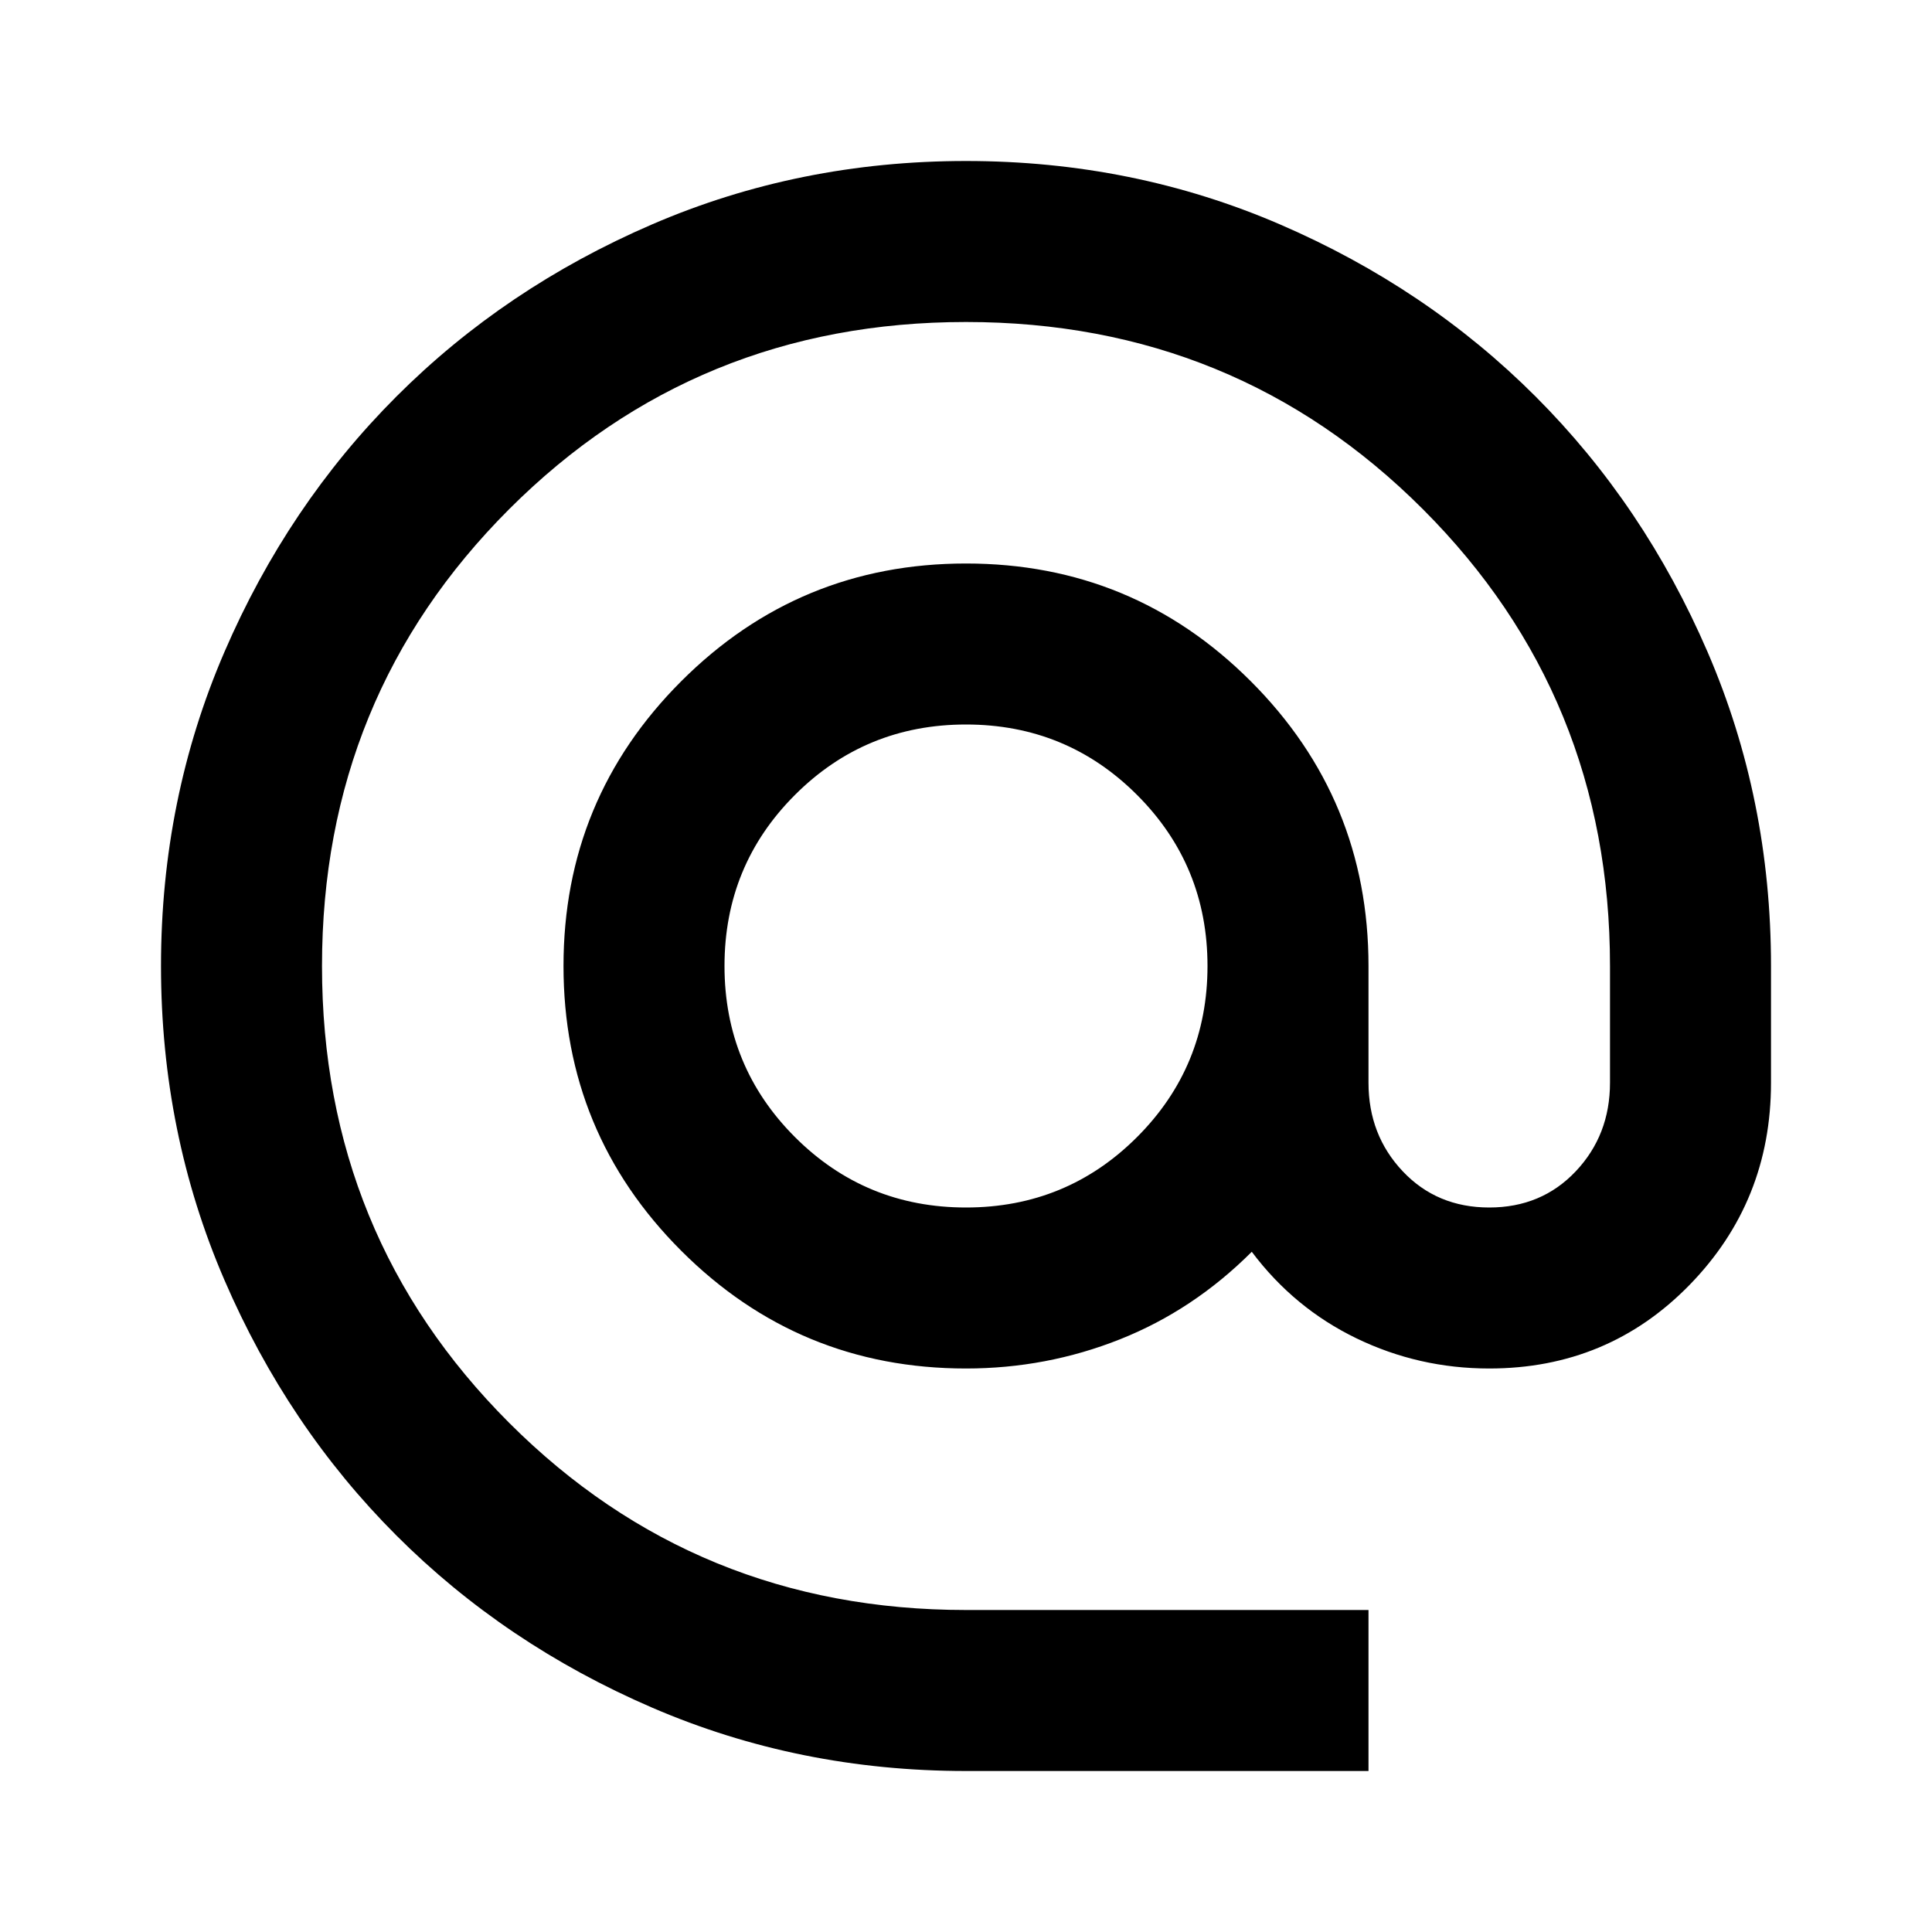
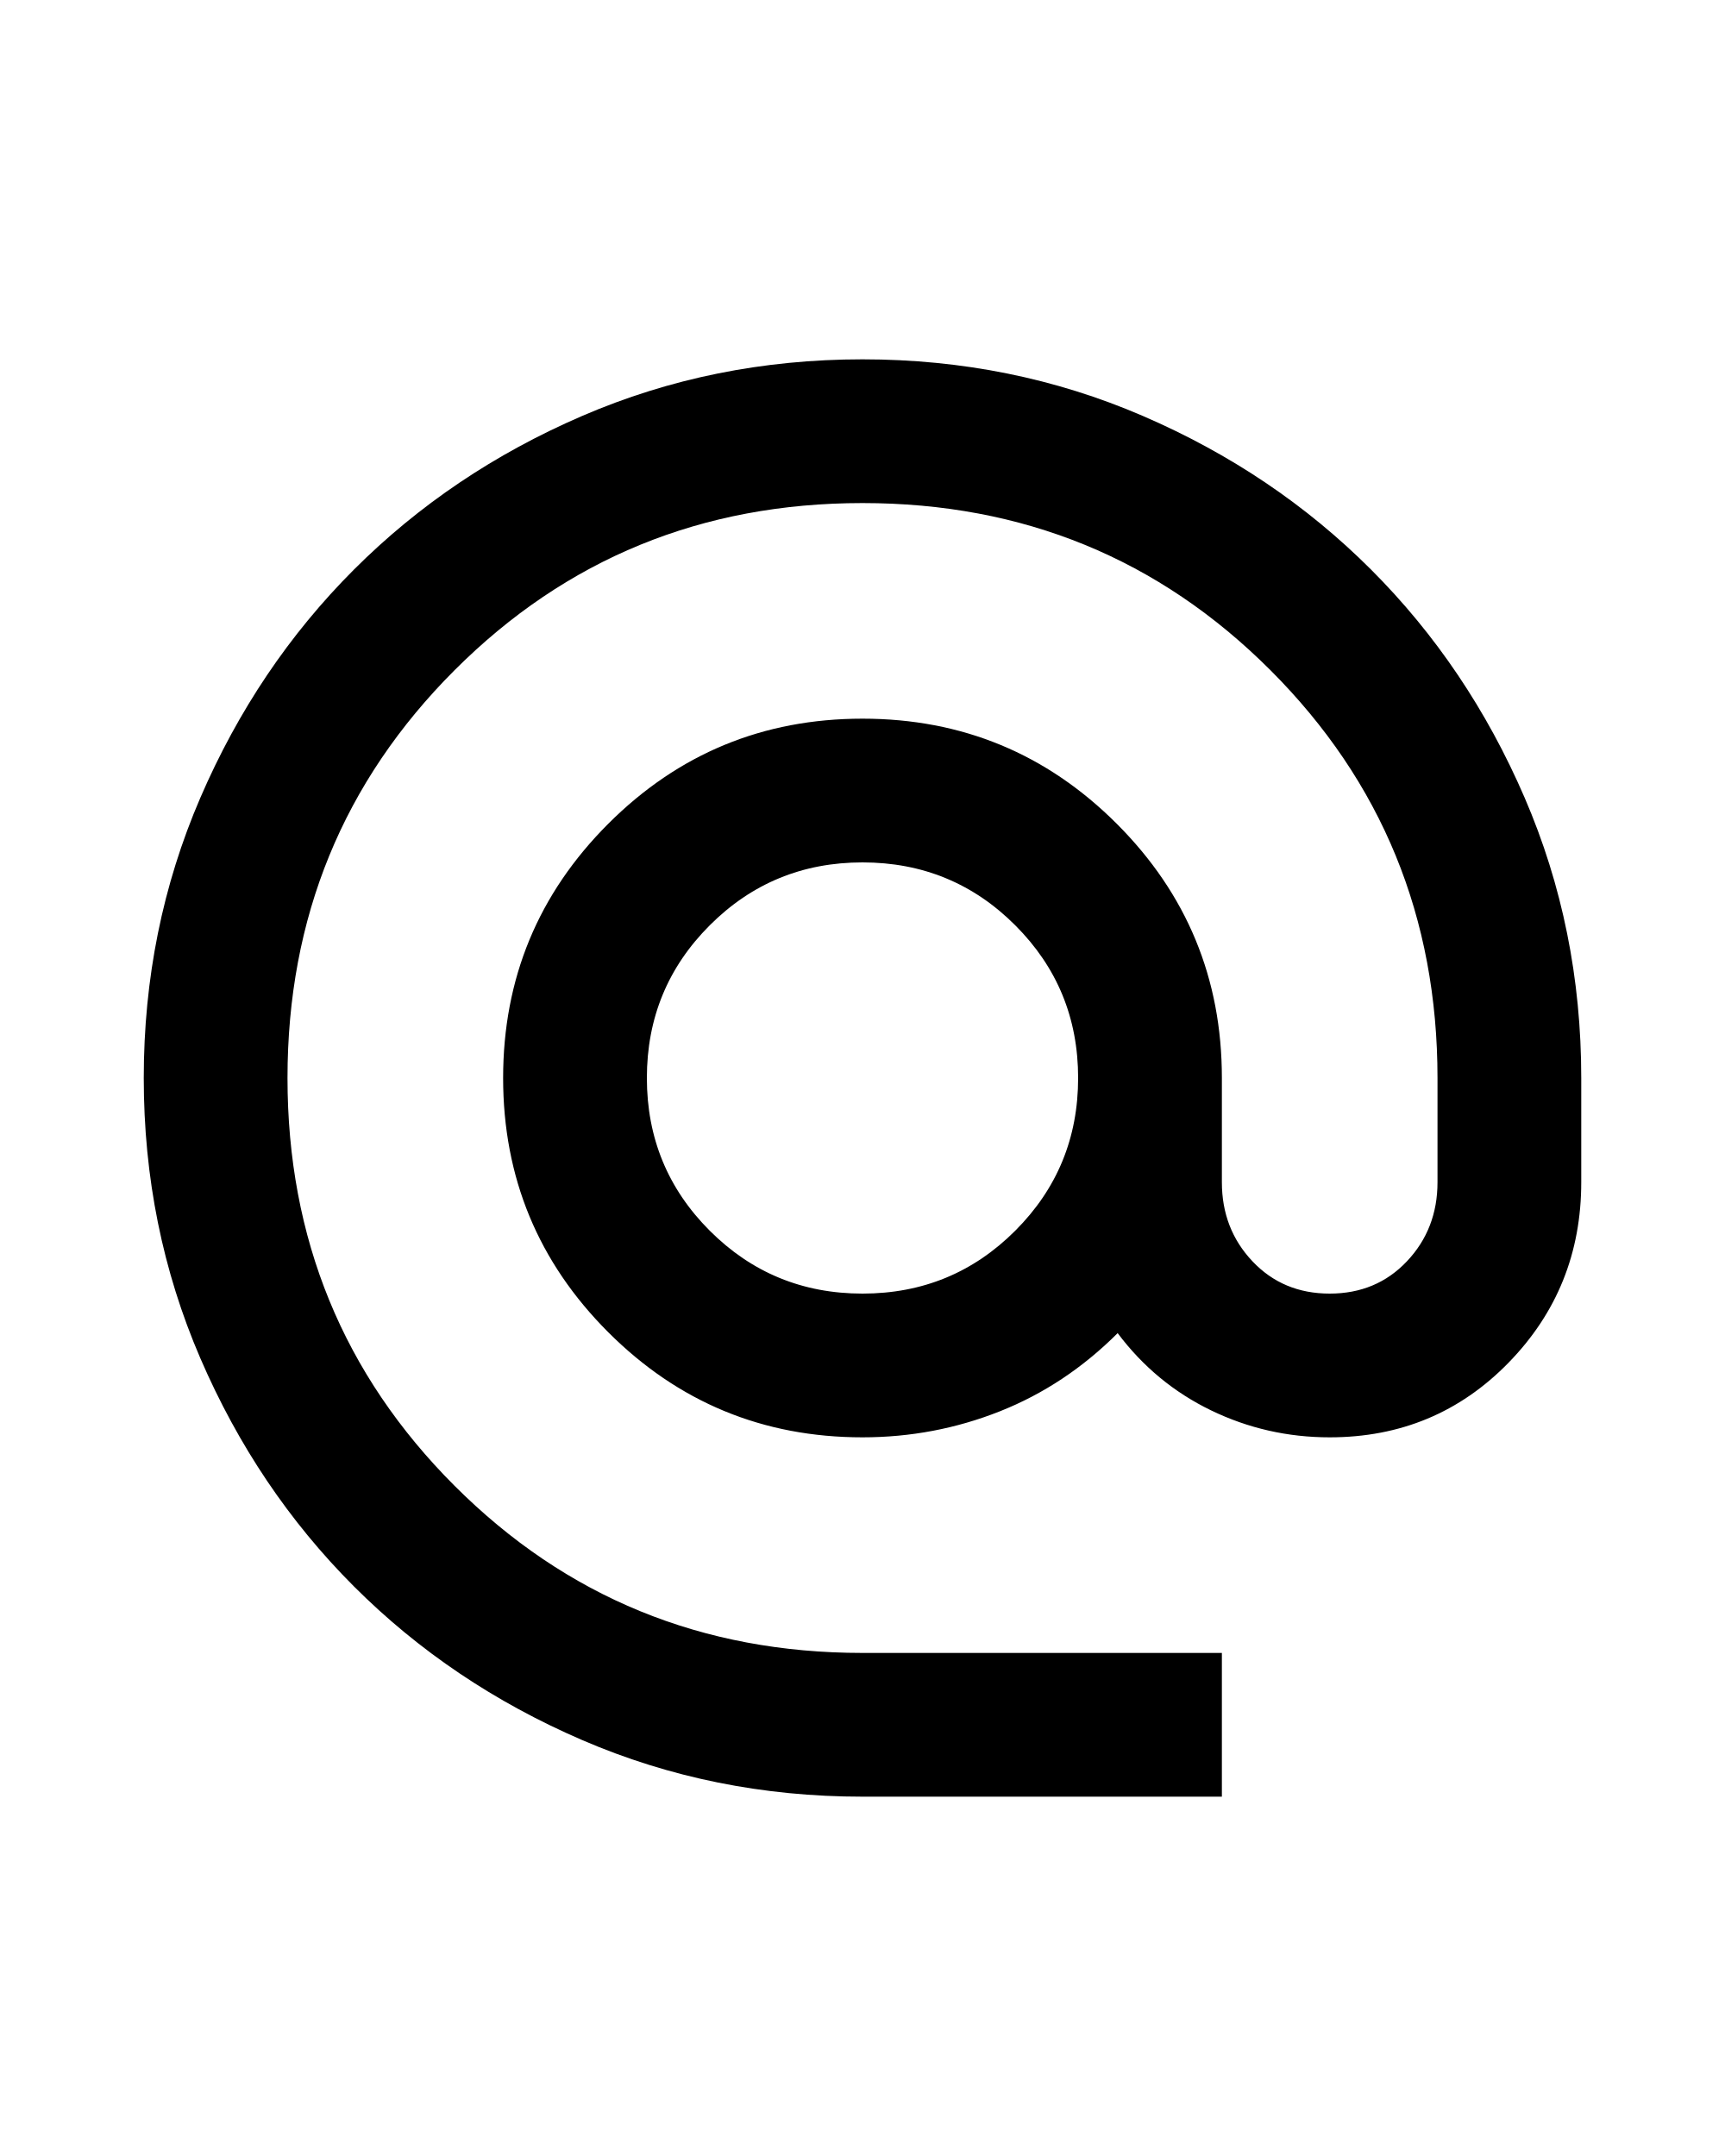
- <svg xmlns="http://www.w3.org/2000/svg" height="24" viewBox="0 -960 960 960" width="24">
+ <svg xmlns="http://www.w3.org/2000/svg" height="30" viewBox="0 -960 960 960" width="24">
  <path d="M480-80q-83 0-156-31.5T197-197q-54-54-85.5-127T80-480q0-83 31.5-156T197-763q54-54 127-85.5T480-880q83 0 156 31.5T763-763q54 54 85.5 127T880-480v58q0 59-40.5 100.5T740-280q-35 0-66-15t-52-43q-29 29-65.5 43.5T480-280q-83 0-141.5-58.5T280-480q0-83 58.5-141.5T480-680q83 0 141.5 58.5T680-480v58q0 26 17 44t43 18q26 0 43-18t17-44v-58q0-134-93-227t-227-93q-134 0-227 93t-93 227q0 134 93 227t227 93h200v80H480Zm0-280q50 0 85-35t35-85q0-50-35-85t-85-35q-50 0-85 35t-35 85q0 50 35 85t85 35Z" />
</svg>
